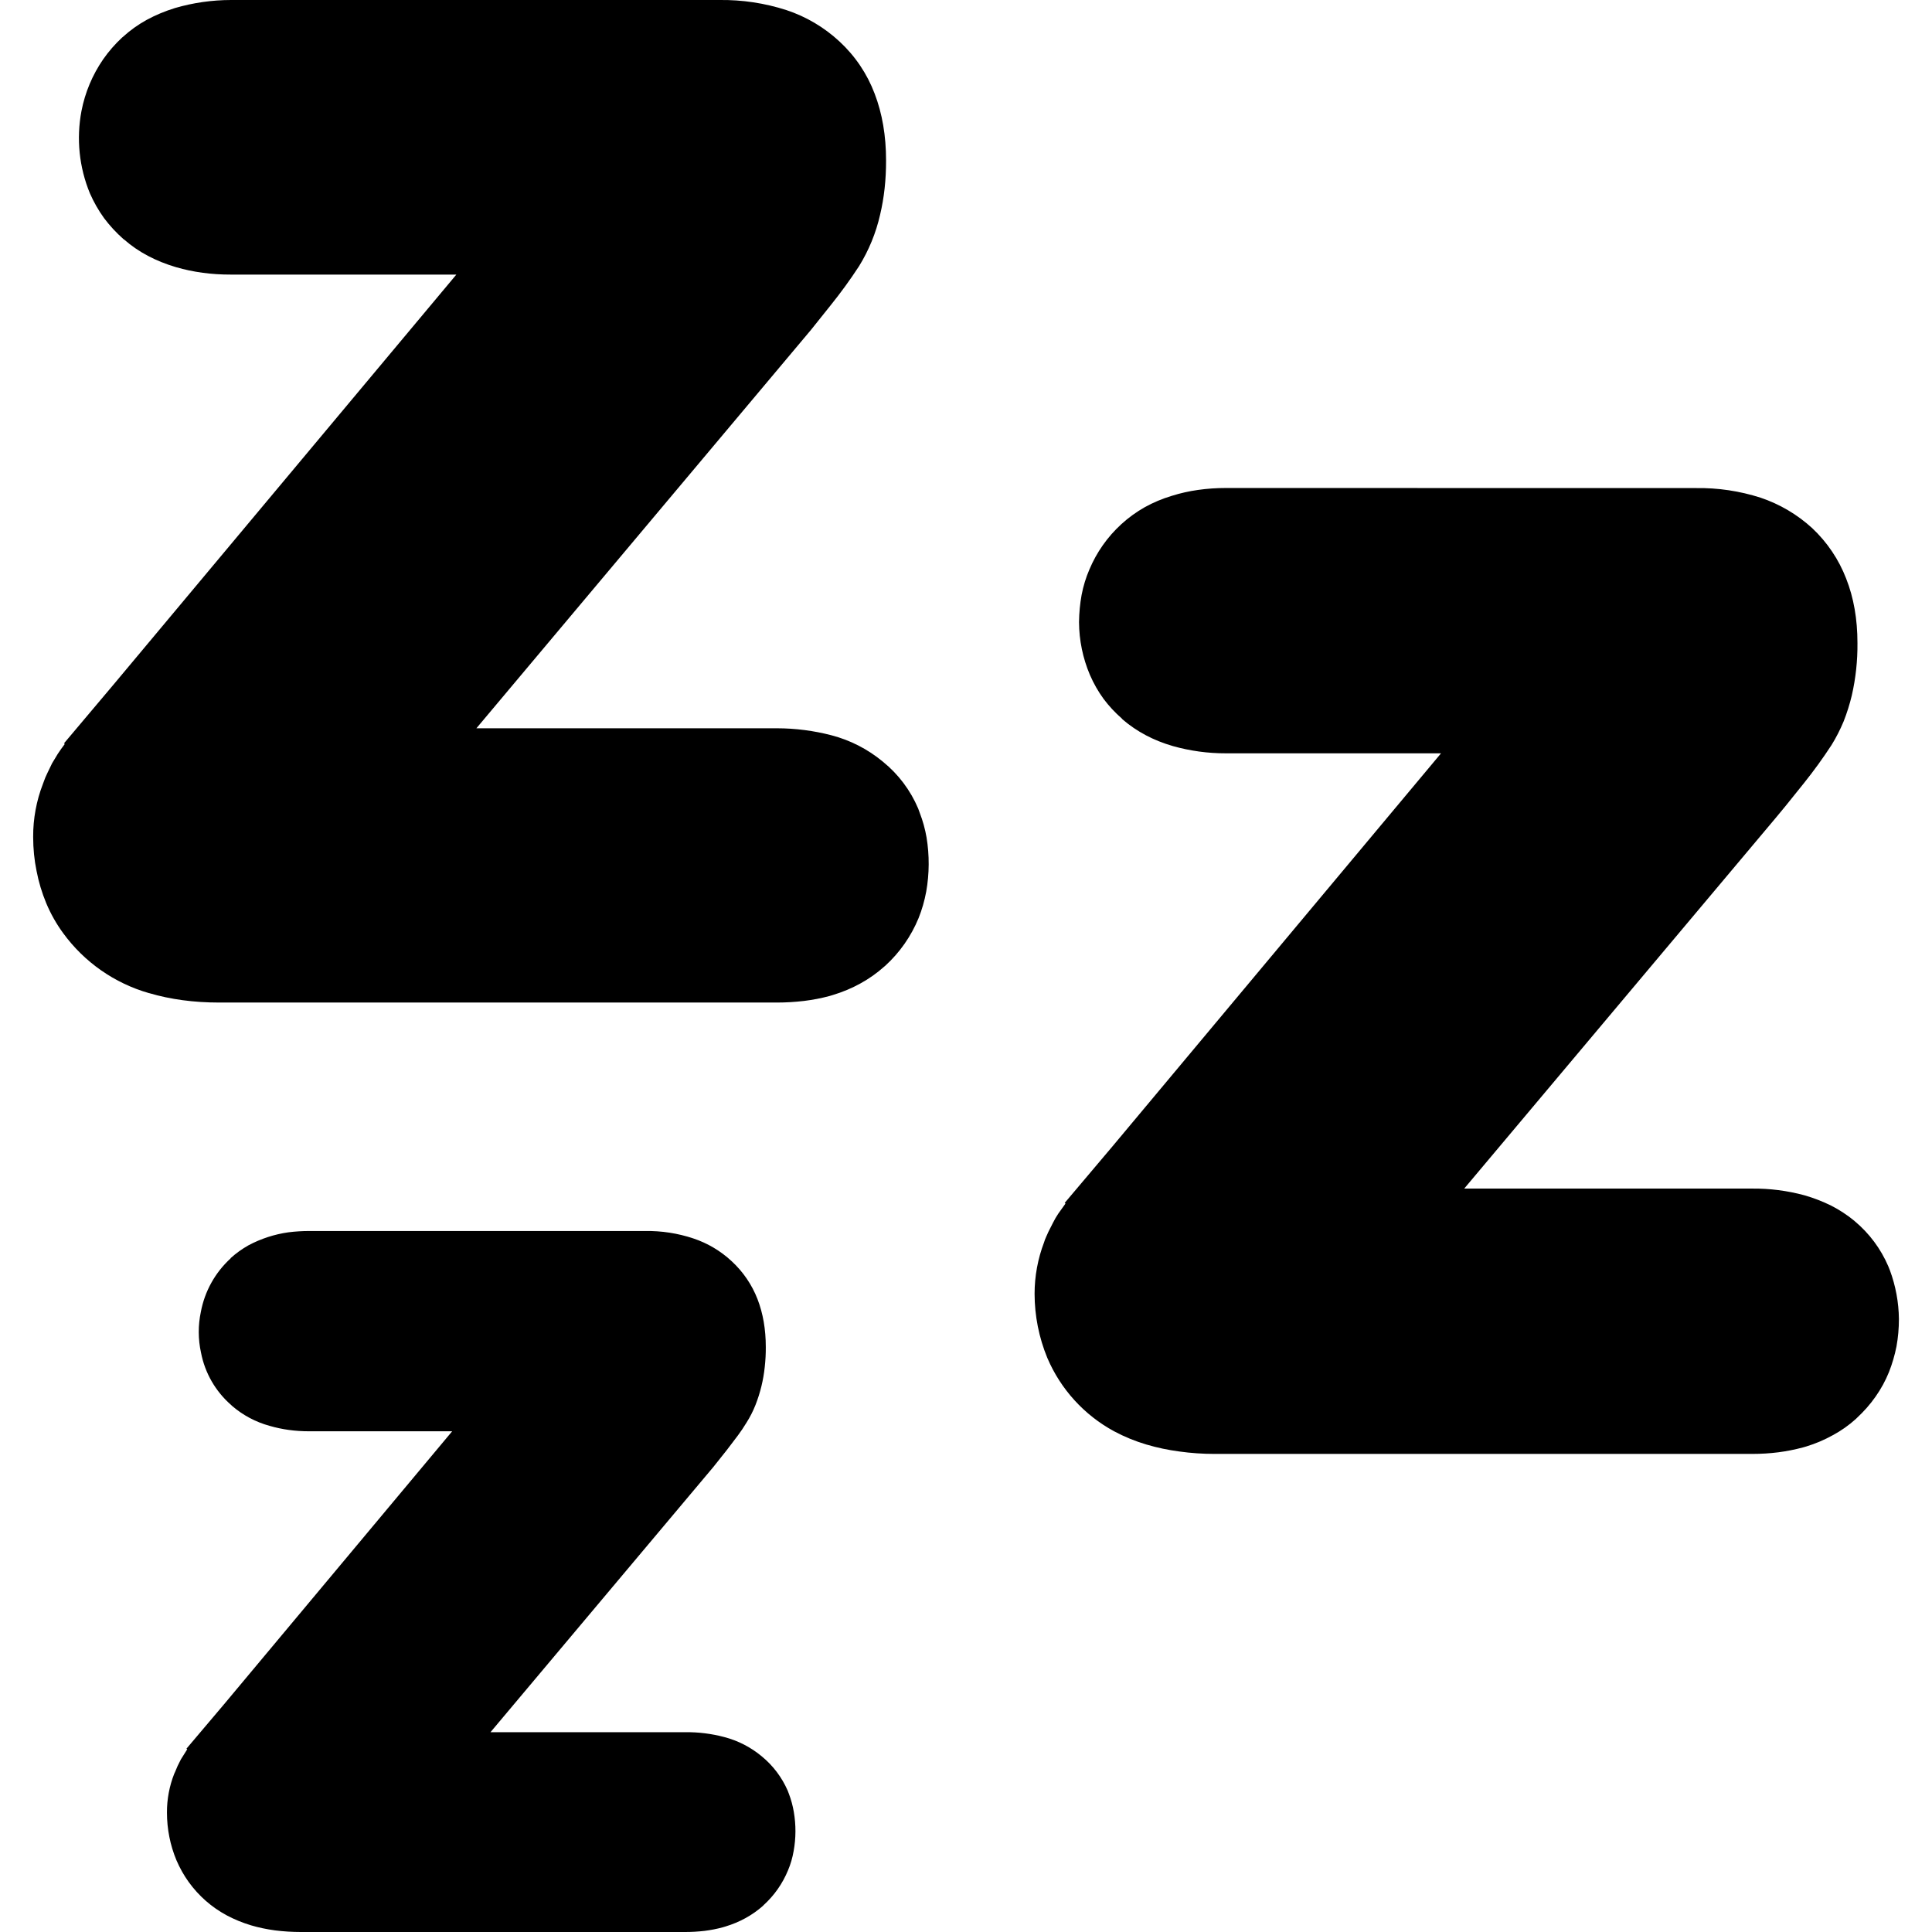
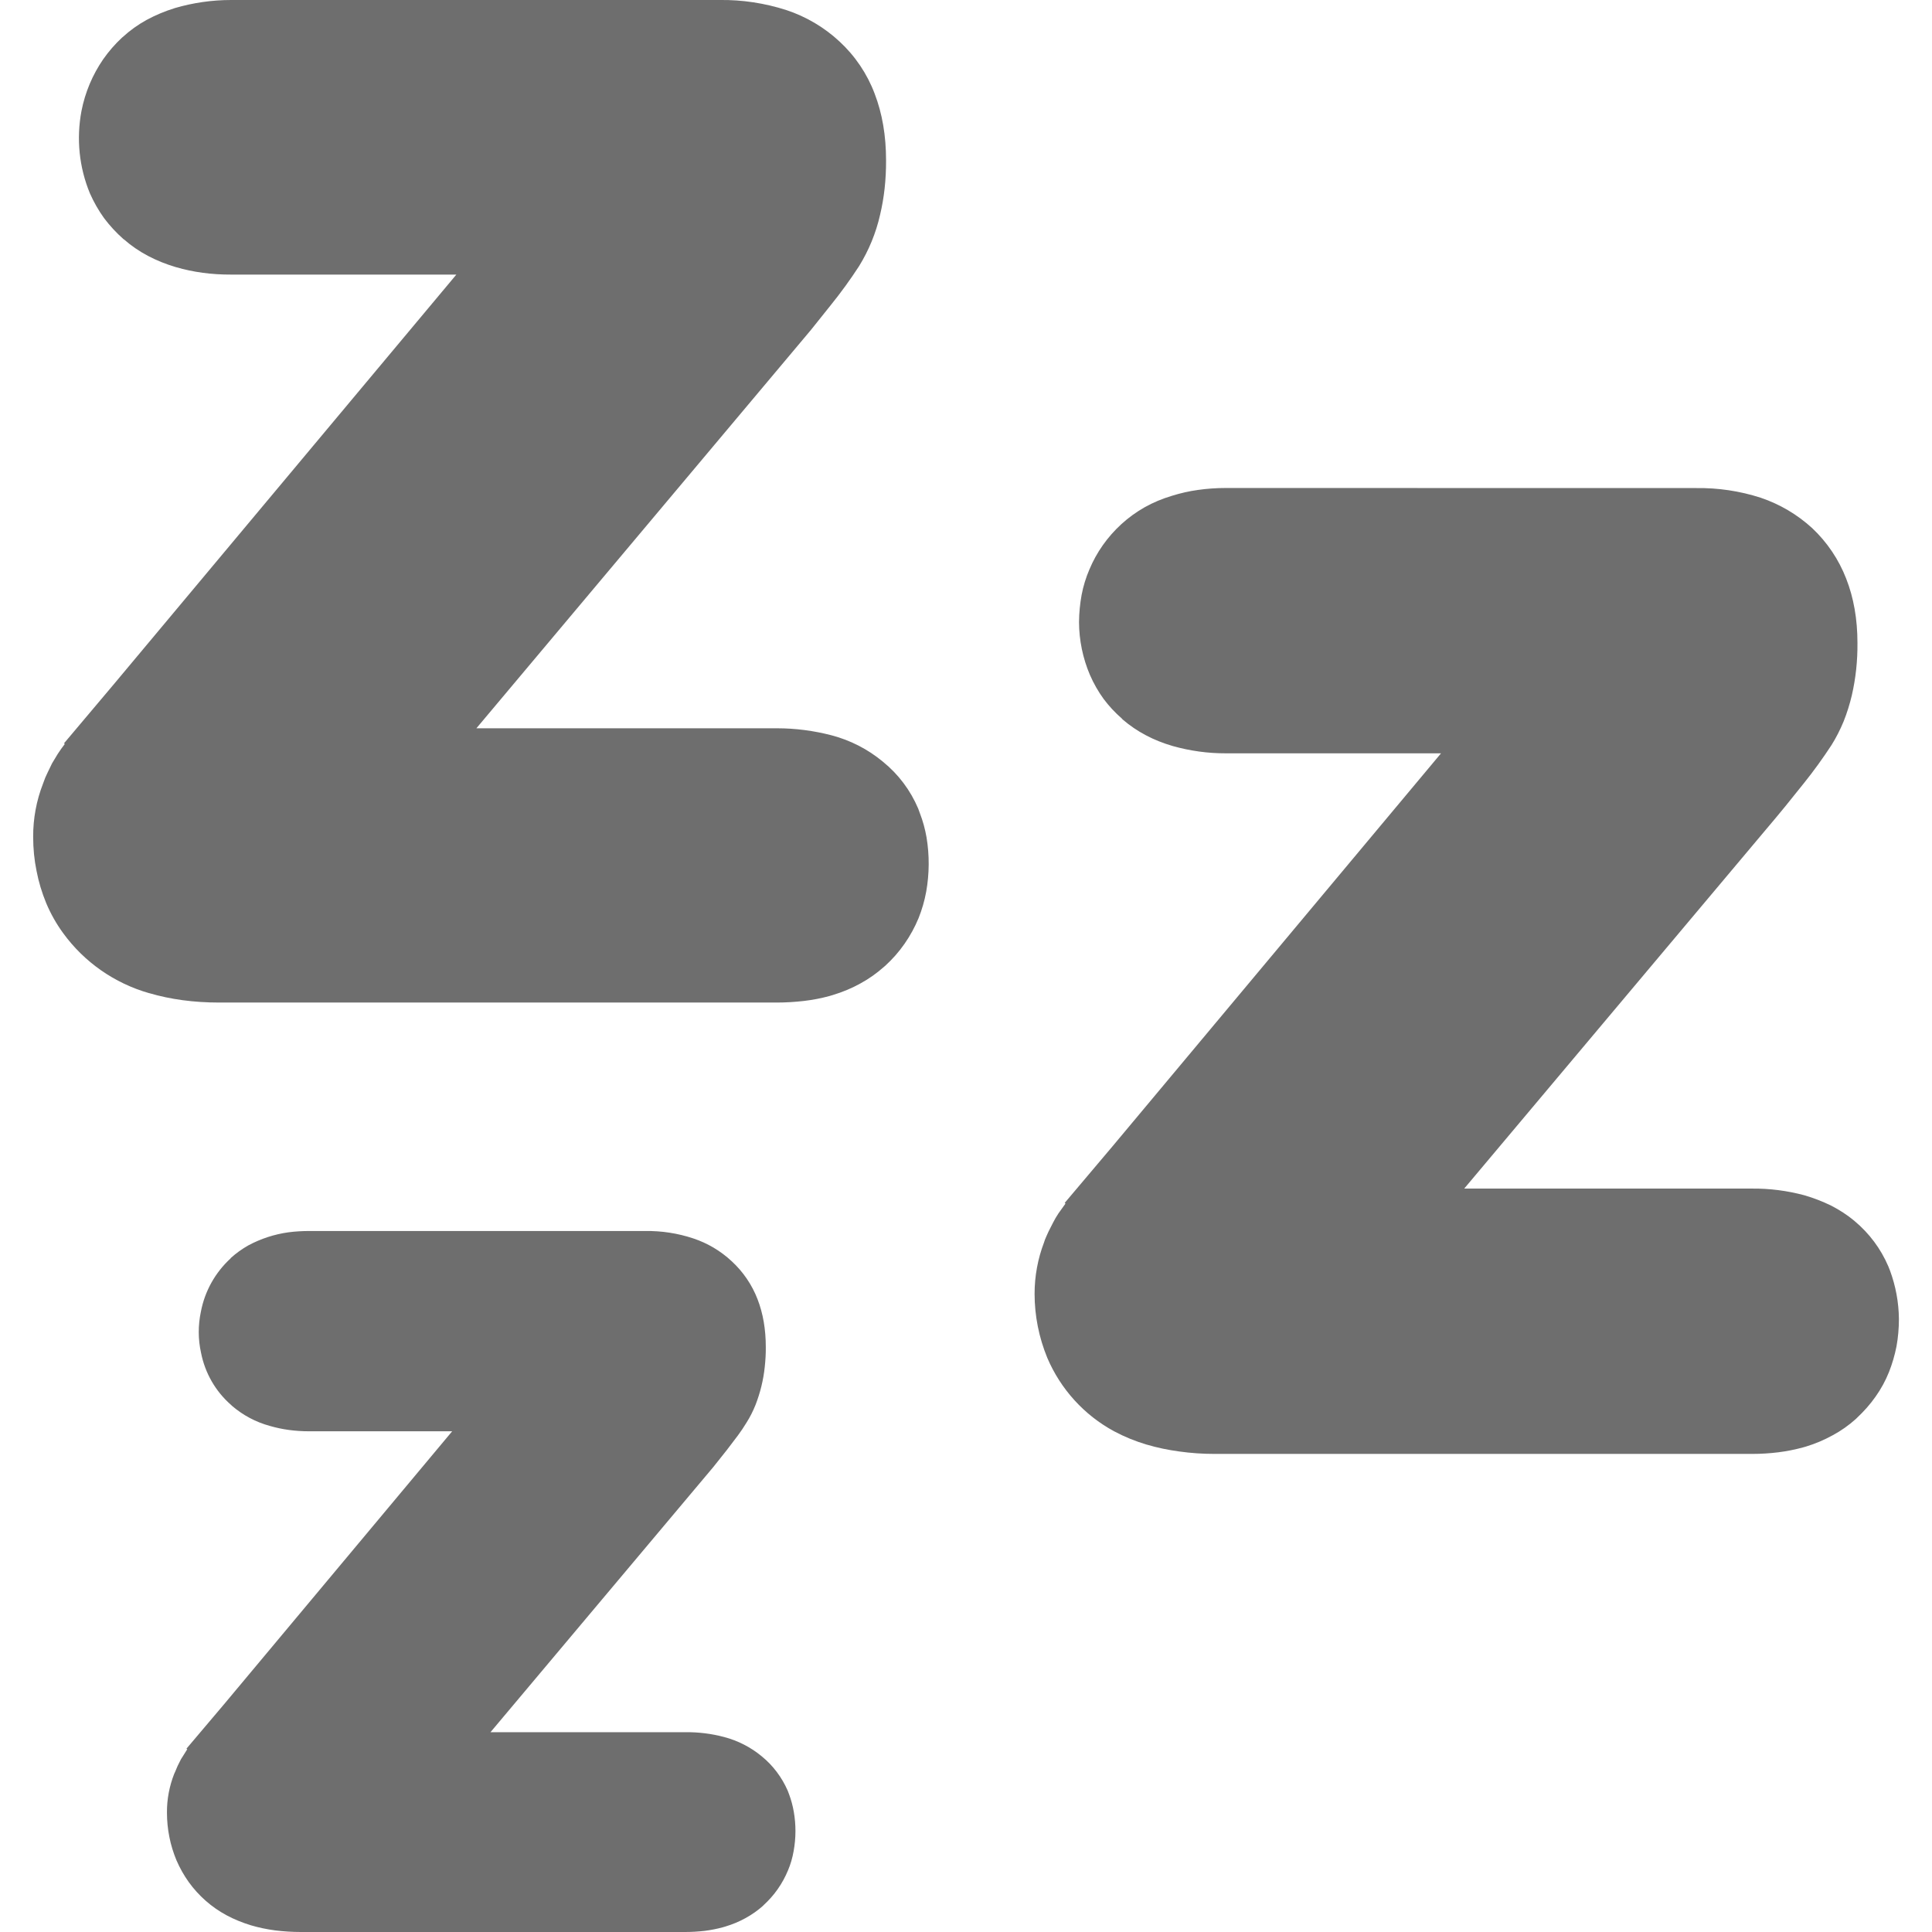
- <svg xmlns="http://www.w3.org/2000/svg" role="img" viewBox="0 0 24 24" id="Lazyvim--Streamline-Simple-Icons.svg" height="24" width="24">
-   <path d="M2.87 0a2.5 2.5 0 0 0 -0.697 0.1q-0.187 0.058 -0.351 0.147 -0.163 0.09 -0.297 0.213l-0.008 0.006q-0.133 0.124 -0.235 0.27a1.7 1.7 0 0 0 -0.27 0.643 1.8 1.8 0 0 0 0.105 1.023q0.072 0.164 0.176 0.308 0.105 0.14 0.24 0.26l0.007 0.004q0.137 0.12 0.299 0.205 0.159 0.084 0.348 0.14 0.32 0.093 0.682 0.092h2.8l-4.256 5.09 -0.618 0.733 0.01 0.008q-0.046 0.06 -0.088 0.124l-0.07 0.116L0.59 9.6q-0.03 0.06 -0.05 0.12l-0.006 0.016a1.8 1.8 0 0 0 -0.122 0.66q0 0.219 0.042 0.423 0.039 0.204 0.12 0.4 0.084 0.2 0.21 0.372a2 2 0 0 0 1.067 0.746h0.002q0.397 0.117 0.87 0.117H9.65q0.169 0 0.338 -0.02 0.163 -0.02 0.312 -0.06l0.044 -0.013q0.185 -0.056 0.344 -0.144a1.6 1.6 0 0 0 0.297 -0.21l0.012 -0.01a1.65 1.65 0 0 0 0.414 -0.592q0.063 -0.157 0.095 -0.33a2 2 0 0 0 0.004 -0.672 1.6 1.6 0 0 0 -0.084 -0.304l-0.02 -0.055a1.5 1.5 0 0 0 -0.436 -0.58l-0.006 -0.005a1.65 1.65 0 0 0 -0.635 -0.325 2.7 2.7 0 0 0 -0.675 -0.087H5.918l4.157 -4.95 0.243 -0.304a6 6 0 0 0 0.353 -0.486 2.1 2.1 0 0 0 0.262 -0.64q0.075 -0.315 0.074 -0.674 0 -0.46 -0.142 -0.83a1.7 1.7 0 0 0 -0.437 -0.648 1.8 1.8 0 0 0 -0.66 -0.39A2.6 2.6 0 0 0 8.938 0Zm12.36 6.062q-0.179 0 -0.347 0.024a2 2 0 0 0 -0.325 0.073q-0.18 0.054 -0.338 0.142a1.6 1.6 0 0 0 -0.29 0.21l-0.003 0.003a1.6 1.6 0 0 0 -0.394 0.56q-0.065 0.15 -0.097 0.317 -0.03 0.165 -0.032 0.337a1.7 1.7 0 0 0 0.135 0.655q0.07 0.162 0.171 0.3 0.098 0.131 0.225 0.242l0.01 0.012q0.133 0.114 0.29 0.197 0.155 0.082 0.335 0.134a2.4 2.4 0 0 0 0.658 0.09h2.673L13.82 14.24l-0.594 0.703 0.01 0.008 -0.088 0.123a1 1 0 0 0 -0.066 0.113l-0.057 0.112c-0.015 0.036 -0.046 0.097 -0.055 0.133a1.8 1.8 0 0 0 -0.118 0.64 2.1 2.1 0 0 0 0.158 0.796 1.87 1.87 0 0 0 0.83 0.912q0.19 0.102 0.406 0.166h0.001q0.192 0.057 0.404 0.085 0.214 0.03 0.437 0.03h6.678q0.168 0 0.325 -0.02 0.154 -0.02 0.304 -0.06l0.042 -0.012a1.7 1.7 0 0 0 0.33 -0.14q0.155 -0.083 0.288 -0.203l0.01 -0.01q0.134 -0.124 0.233 -0.265 0.103 -0.146 0.168 -0.308 0.06 -0.152 0.093 -0.318 0.03 -0.166 0.03 -0.34a1.8 1.8 0 0 0 -0.112 -0.605l-0.02 -0.05a1.5 1.5 0 0 0 -0.417 -0.56l-0.004 -0.004a1.6 1.6 0 0 0 -0.29 -0.19 2 2 0 0 0 -0.332 -0.128 2.4 2.4 0 0 0 -0.65 -0.083h-3.575l3.727 -4.435q0.154 -0.182 0.262 -0.314l0.234 -0.291a6 6 0 0 0 0.34 -0.47q0.085 -0.137 0.15 -0.293a2.4 2.4 0 0 0 0.102 -0.324 2.8 2.8 0 0 0 0.07 -0.65q0 -0.445 -0.14 -0.8a1.7 1.7 0 0 0 -0.423 -0.628 1.8 1.8 0 0 0 -0.639 -0.377 2.5 2.5 0 0 0 -0.804 -0.12Zm-11.39 9.23q-0.127 0 -0.256 0.016a1.5 1.5 0 0 0 -0.498 0.162q-0.12 0.068 -0.22 0.158l-0.001 0.004a1.2 1.2 0 0 0 -0.37 0.665 1.2 1.2 0 0 0 0.002 0.506 1.15 1.15 0 0 0 0.374 0.65l0.01 0.01a1.2 1.2 0 0 0 0.47 0.25q0.23 0.067 0.49 0.067h1.776l-2.833 3.39 -0.468 0.553 0.01 0.007 -0.078 0.124 -0.042 0.084c-0.014 0.03 -0.027 0.068 -0.042 0.097a1.3 1.3 0 0 0 -0.09 0.48q0 0.156 0.03 0.305 0.029 0.147 0.088 0.289 0.063 0.146 0.152 0.27a1.4 1.4 0 0 0 0.47 0.413q0.142 0.076 0.304 0.125 0.142 0.042 0.299 0.063 0.159 0.02 0.32 0.02h4.776q0.118 0 0.24 -0.014 0.118 -0.015 0.224 -0.044l0.034 -0.01q0.135 -0.041 0.249 -0.104 0.12 -0.066 0.219 -0.154l0.007 -0.008a1.2 1.2 0 0 0 0.303 -0.432q0.048 -0.113 0.07 -0.24a1.4 1.4 0 0 0 0.002 -0.486 1.2 1.2 0 0 0 -0.06 -0.222l-0.016 -0.042a1.14 1.14 0 0 0 -0.322 -0.426 1.2 1.2 0 0 0 -0.467 -0.24 1.8 1.8 0 0 0 -0.483 -0.06h-2.42l2.768 -3.294 0.167 -0.21 0.139 -0.183a2 2 0 0 0 0.106 -0.158q0.066 -0.104 0.112 -0.22a1.8 1.8 0 0 0 0.115 -0.472q0.014 -0.126 0.013 -0.247 0 -0.33 -0.103 -0.596a1.26 1.26 0 0 0 -0.32 -0.47 1.3 1.3 0 0 0 -0.478 -0.284 1.8 1.8 0 0 0 -0.596 -0.092z" fill="#000000" stroke-width="1" />
+ <svg xmlns="http://www.w3.org/2000/svg" width="24px" height="24px" version="1.1" xml:space="preserve" style="fill-rule:evenodd;clip-rule:evenodd;stroke-linejoin:round;stroke-miterlimit:2;">
+   <path d="M2.87,0C2.634,0 2.399,0.034 2.173,0.1C2.048,0.139 1.931,0.188 1.822,0.247C1.713,0.307 1.614,0.378 1.525,0.46L1.517,0.466C1.428,0.549 1.35,0.639 1.282,0.736C1.149,0.929 1.057,1.148 1.012,1.379C0.947,1.723 0.983,2.079 1.117,2.402C1.165,2.511 1.224,2.614 1.293,2.71C1.363,2.803 1.443,2.89 1.533,2.97L1.54,2.974C1.631,3.054 1.731,3.122 1.839,3.179C1.945,3.235 2.061,3.282 2.187,3.319C2.4,3.381 2.628,3.412 2.869,3.411L5.669,3.411L1.413,8.501L0.795,9.234L0.805,9.242C0.774,9.282 0.745,9.323 0.717,9.366L0.647,9.482L0.59,9.6C0.57,9.64 0.553,9.68 0.54,9.72L0.534,9.736C0.452,9.946 0.411,10.17 0.412,10.396C0.412,10.542 0.426,10.683 0.454,10.819C0.48,10.955 0.52,11.088 0.574,11.219C0.63,11.352 0.7,11.476 0.784,11.591C1.046,11.952 1.422,12.214 1.851,12.337L1.853,12.337C2.118,12.415 2.408,12.454 2.723,12.454L9.65,12.454C9.763,12.454 9.875,12.447 9.988,12.434C10.097,12.421 10.201,12.401 10.3,12.374L10.344,12.361C10.467,12.324 10.582,12.276 10.688,12.217C10.795,12.159 10.894,12.088 10.985,12.007L10.997,11.997C11.177,11.833 11.318,11.63 11.411,11.405C11.453,11.3 11.485,11.19 11.506,11.075C11.545,10.853 11.547,10.626 11.51,10.403C11.492,10.299 11.464,10.197 11.426,10.099L11.406,10.044C11.31,9.818 11.161,9.619 10.97,9.464L10.964,9.459C10.779,9.306 10.562,9.195 10.329,9.134C10.109,9.077 9.882,9.047 9.654,9.047L5.918,9.047L10.075,4.097L10.318,3.793C10.444,3.637 10.562,3.475 10.671,3.307C10.793,3.11 10.882,2.893 10.933,2.667C10.983,2.457 11.008,2.232 11.007,1.993C11.007,1.686 10.96,1.41 10.865,1.163C10.772,0.916 10.622,0.694 10.428,0.515C10.239,0.339 10.013,0.206 9.768,0.125C9.5,0.039 9.22,-0.004 8.938,0L2.87,0ZM15.23,6.062C15.111,6.062 14.995,6.07 14.883,6.086C14.773,6.101 14.664,6.126 14.558,6.159C14.438,6.195 14.325,6.242 14.22,6.301C14.116,6.36 14.019,6.43 13.93,6.511L13.927,6.514C13.757,6.67 13.622,6.861 13.533,7.074C13.49,7.174 13.457,7.28 13.436,7.391C13.416,7.501 13.405,7.613 13.404,7.728C13.405,7.953 13.451,8.176 13.539,8.383C13.586,8.491 13.643,8.591 13.71,8.683C13.775,8.77 13.85,8.851 13.935,8.925L13.945,8.937C14.034,9.013 14.13,9.079 14.235,9.134C14.338,9.189 14.45,9.233 14.57,9.268C14.784,9.328 15.006,9.359 15.228,9.358L17.901,9.358L13.82,14.24L13.226,14.943L13.236,14.951L13.148,15.074C13.124,15.11 13.102,15.148 13.082,15.187L13.025,15.299C13.01,15.335 12.979,15.396 12.97,15.432C12.892,15.636 12.852,15.853 12.852,16.072C12.852,16.345 12.906,16.615 13.01,16.868C13.176,17.257 13.468,17.579 13.84,17.78C13.967,17.848 14.102,17.903 14.246,17.946L14.247,17.946C14.375,17.984 14.51,18.012 14.651,18.031C14.794,18.051 14.939,18.061 15.088,18.061L21.766,18.061C21.878,18.061 21.986,18.054 22.091,18.041C22.194,18.028 22.295,18.008 22.395,17.981L22.437,17.969C22.552,17.934 22.662,17.887 22.767,17.829C22.87,17.774 22.966,17.706 23.055,17.626L23.065,17.616C23.154,17.533 23.232,17.445 23.298,17.351C23.367,17.254 23.423,17.151 23.466,17.043C23.506,16.942 23.537,16.836 23.559,16.725C23.579,16.614 23.589,16.501 23.589,16.385C23.587,16.178 23.549,15.974 23.477,15.78L23.457,15.73C23.364,15.513 23.221,15.321 23.04,15.17L23.036,15.166C22.947,15.092 22.849,15.029 22.746,14.976C22.639,14.924 22.528,14.881 22.414,14.848C22.202,14.791 21.983,14.763 21.764,14.765L18.189,14.765L21.916,10.33C22.019,10.209 22.106,10.104 22.178,10.016L22.412,9.725C22.533,9.574 22.646,9.417 22.752,9.255C22.809,9.164 22.859,9.066 22.902,8.962C22.944,8.857 22.978,8.748 23.004,8.638C23.053,8.425 23.076,8.207 23.074,7.988C23.074,7.691 23.027,7.425 22.934,7.188C22.842,6.95 22.697,6.735 22.511,6.56C22.326,6.391 22.109,6.263 21.872,6.183C21.612,6.099 21.341,6.059 21.068,6.063L15.23,6.062ZM3.84,15.292C3.755,15.292 3.67,15.297 3.584,15.308C3.41,15.332 3.241,15.387 3.086,15.47C3.006,15.515 2.933,15.568 2.866,15.628L2.865,15.632C2.673,15.808 2.543,16.041 2.495,16.297C2.46,16.464 2.46,16.636 2.497,16.803C2.546,17.055 2.677,17.284 2.871,17.453L2.881,17.463C3.017,17.58 3.178,17.666 3.351,17.713C3.504,17.758 3.668,17.78 3.841,17.78L5.617,17.78L2.784,21.17L2.316,21.723L2.326,21.73L2.248,21.854L2.206,21.938C2.192,21.968 2.179,22.006 2.164,22.035C2.104,22.188 2.073,22.351 2.074,22.515C2.074,22.619 2.084,22.721 2.104,22.82C2.123,22.918 2.153,23.014 2.192,23.109C2.234,23.206 2.285,23.296 2.344,23.379C2.467,23.55 2.628,23.692 2.814,23.792C2.909,23.843 3.01,23.884 3.118,23.917C3.213,23.945 3.312,23.966 3.417,23.98C3.523,23.993 3.63,24 3.737,24L8.513,24C8.592,24 8.672,23.995 8.753,23.986C8.832,23.976 8.906,23.961 8.977,23.942L9.011,23.932C9.101,23.905 9.184,23.87 9.26,23.828C9.34,23.784 9.413,23.733 9.479,23.674L9.486,23.666C9.618,23.546 9.721,23.399 9.789,23.234C9.821,23.159 9.844,23.079 9.859,22.994C9.888,22.833 9.889,22.669 9.861,22.508C9.848,22.432 9.828,22.358 9.801,22.286L9.785,22.244C9.713,22.079 9.603,21.932 9.463,21.818C9.327,21.705 9.167,21.623 8.996,21.578C8.838,21.536 8.676,21.516 8.513,21.518L6.093,21.518L8.861,18.224L9.028,18.014L9.167,17.831C9.205,17.78 9.24,17.727 9.273,17.673C9.317,17.604 9.354,17.53 9.385,17.453C9.444,17.302 9.483,17.143 9.5,16.981C9.509,16.897 9.514,16.815 9.513,16.734C9.513,16.514 9.479,16.315 9.41,16.138C9.341,15.959 9.231,15.798 9.09,15.668C8.953,15.54 8.79,15.443 8.612,15.384C8.42,15.32 8.218,15.289 8.016,15.292L3.84,15.292Z" style="fill:rgb(110,110,110);fill-rule:nonzero;" />
</svg>
